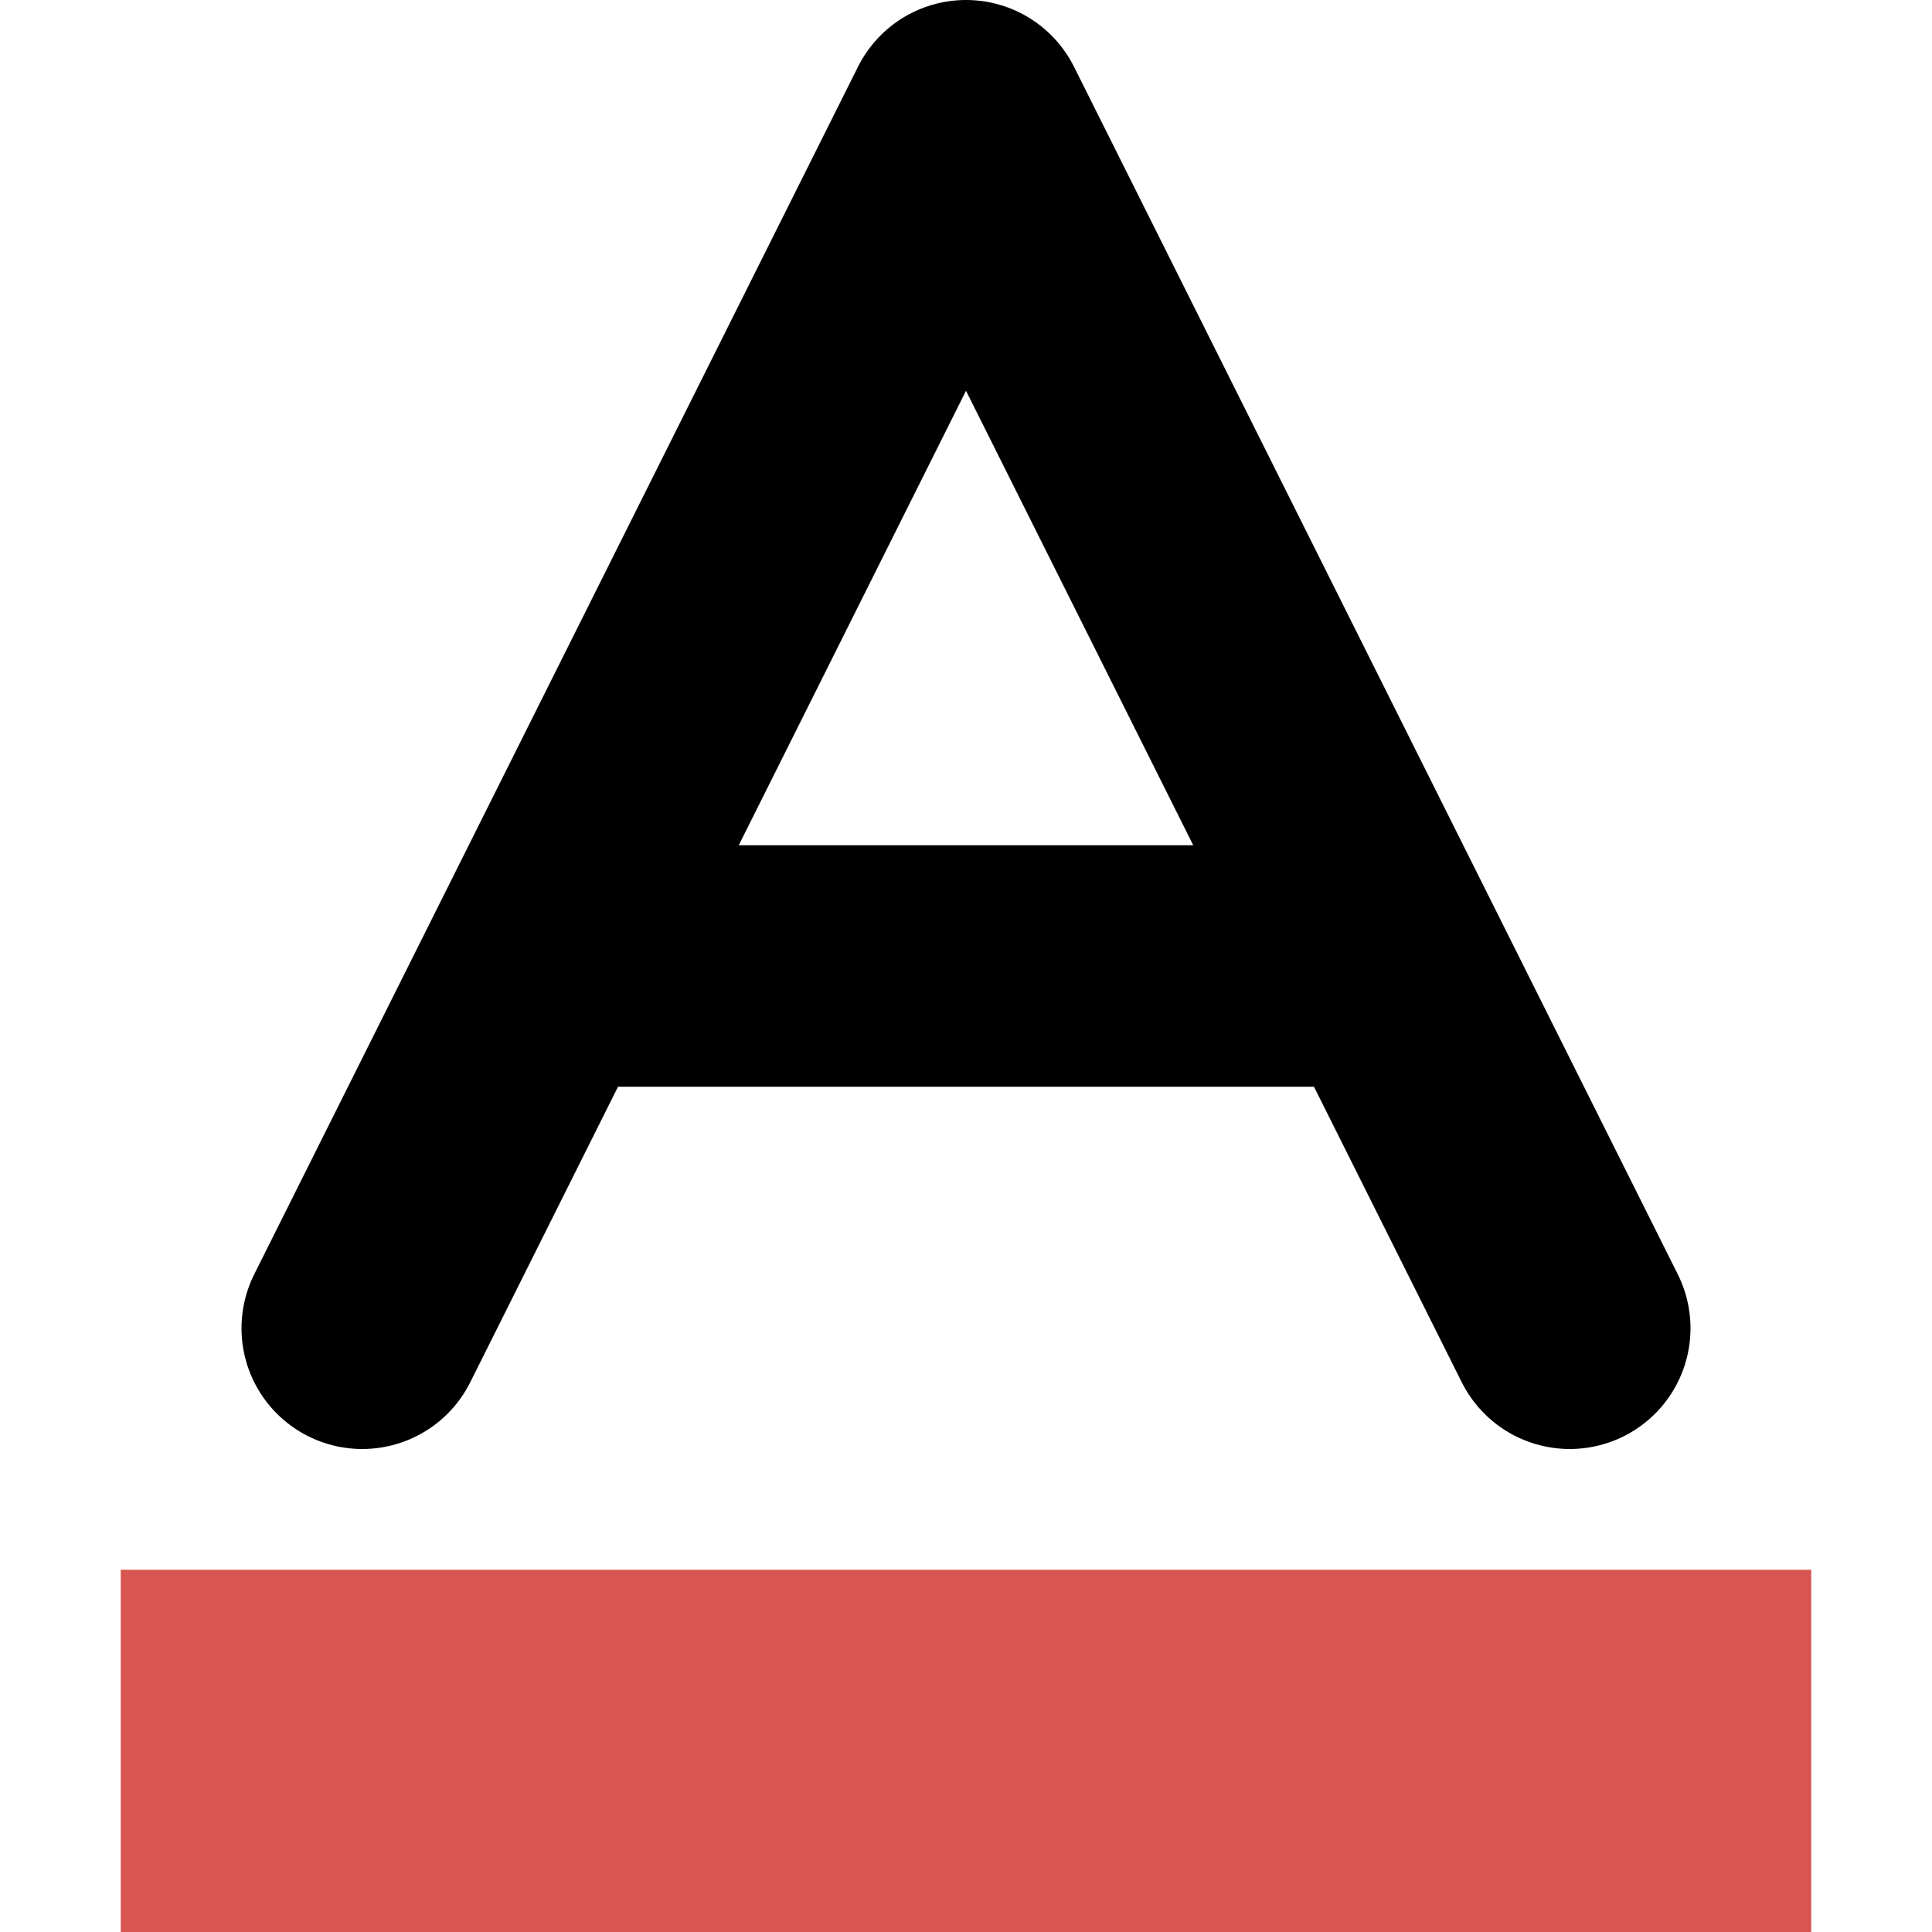
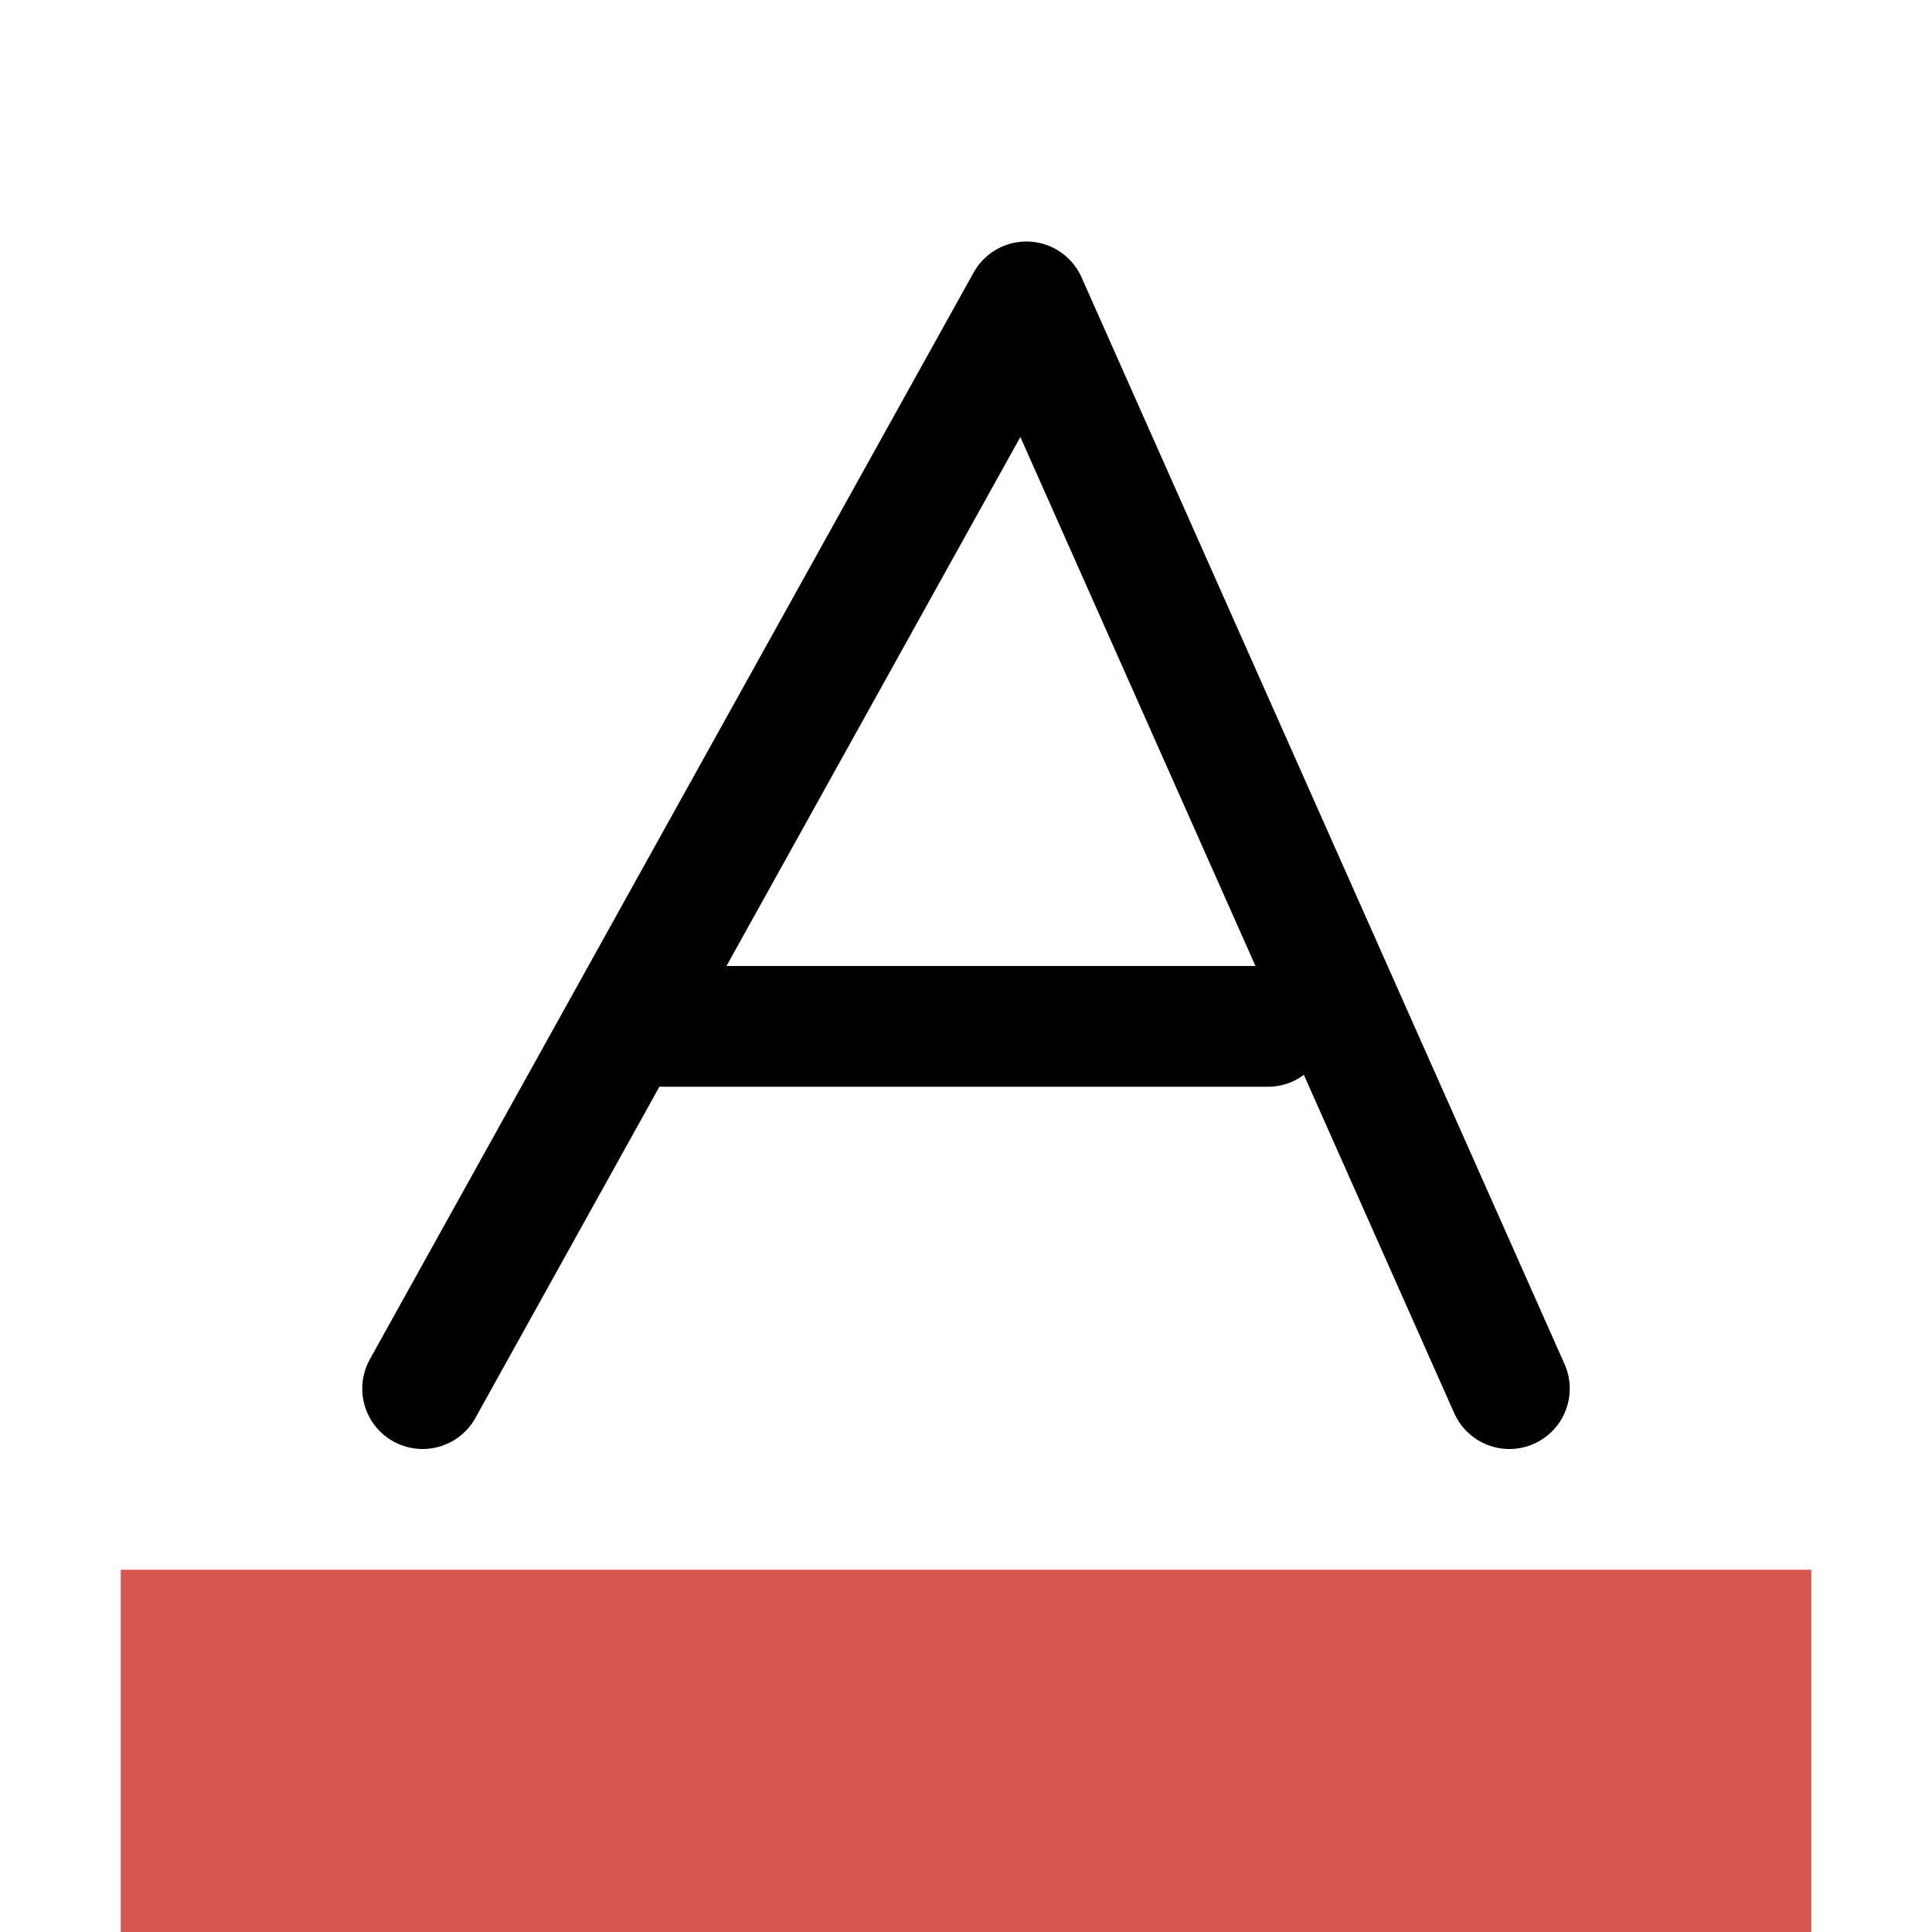
<svg xmlns="http://www.w3.org/2000/svg" width="16" height="16" viewBox="0 0 16 16">
  <rect x="1" y="13" width="14" height="3" fill="#D85650" stroke="none" data-state="font-color" />
  <g fill="none" stroke="currentColor" stroke-linecap="round" stroke-linejoin="round">
-     <path d="M3 11L8 1L13 11" stroke-width="2" />
+     <path d="M3.5 11.5L8.5 2.5L12.5 11.5M5.5 8.5H10.5" stroke-width="1" />
  </g>
-   <rect x="5" y="7" width="6" height="2" fill="currentColor" stroke="none" />
</svg>
